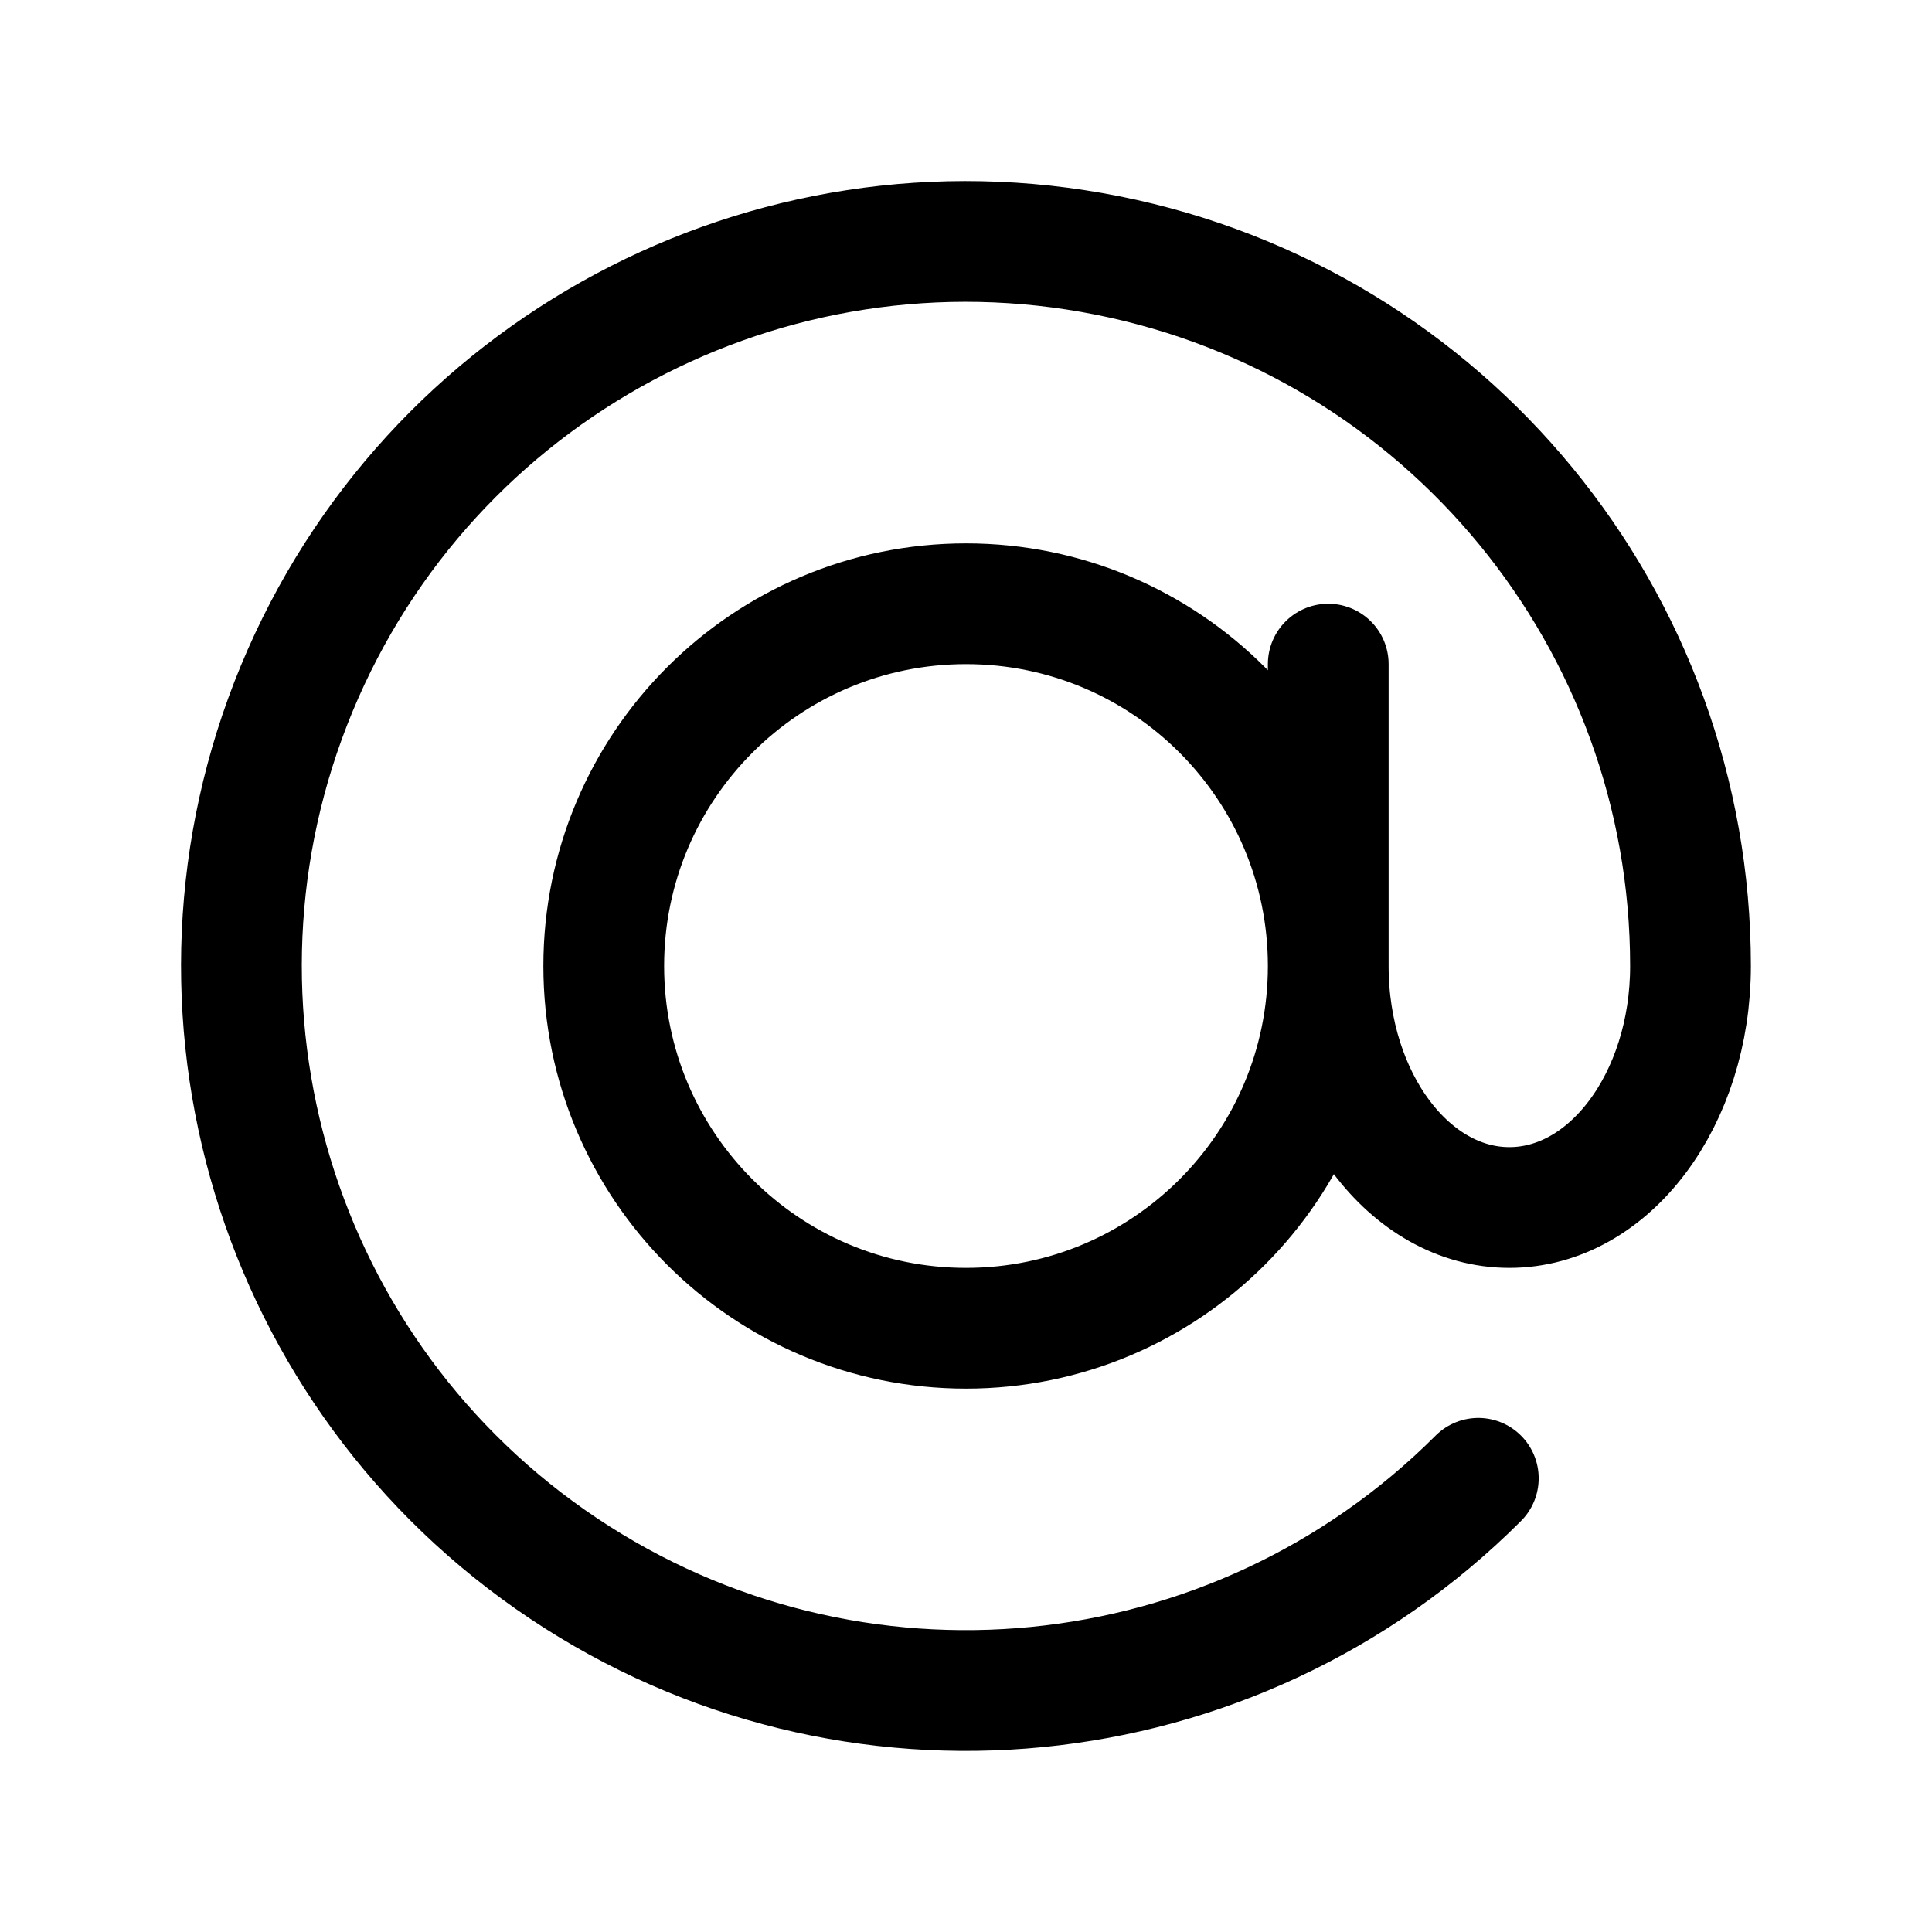
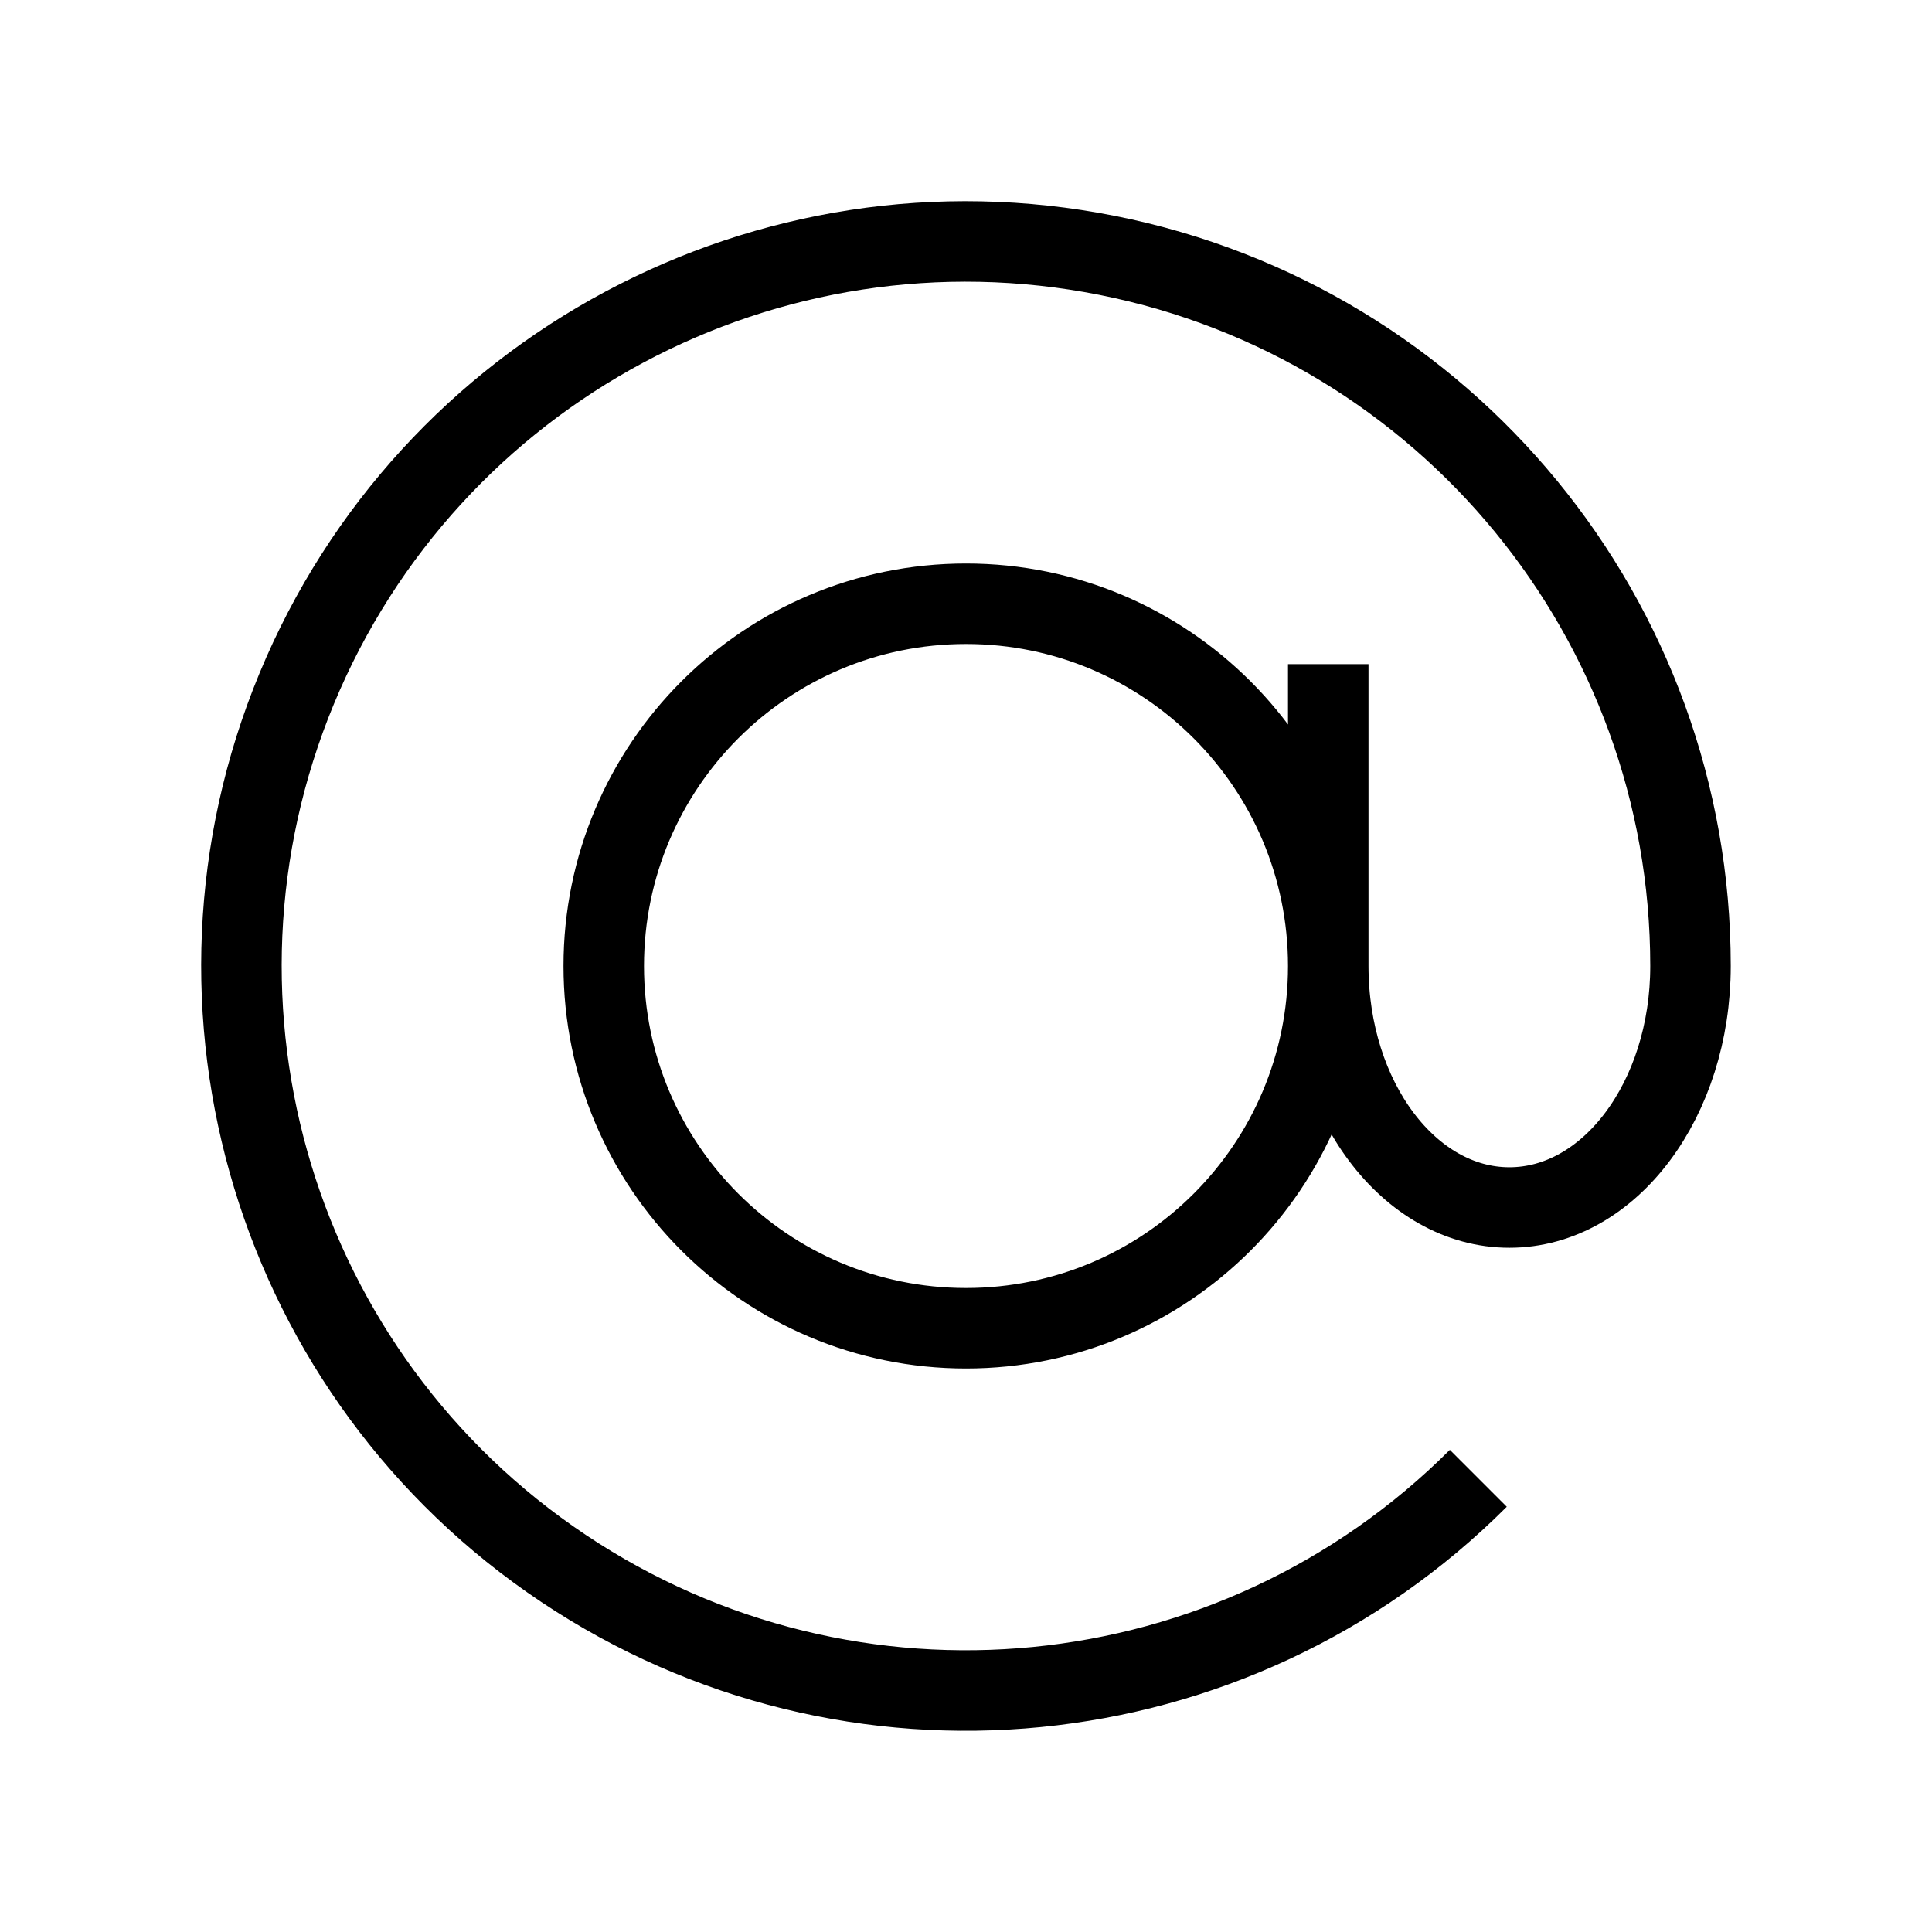
- <svg xmlns="http://www.w3.org/2000/svg" fill="none" viewBox="0 0 24 24" stroke-width="1.5" stroke="currentColor" className="size-6">
-   <path stroke-linecap="round" stroke-linejoin="round" d="M16.5 12a4.5 4.5 0 1 1-9 0 4.5 4.5 0 0 1 9 0Zm0 0c0 1.657 1.007 3 2.25 3S21 13.657 21 12a9 9 0 1 0-2.636 6.364M16.5 12V8.25" />
+ <svg xmlns="http://www.w3.org/2000/svg" fill="none" viewBox="0 0 24 24" strokeWidth="1.5" stroke="currentColor" className="size-6">
+   <path strokeLinecap="round" strokeLinejoin="round" d="M16.5 12a4.5 4.5 0 1 1-9 0 4.5 4.5 0 0 1 9 0Zm0 0c0 1.657 1.007 3 2.25 3S21 13.657 21 12a9 9 0 1 0-2.636 6.364M16.5 12V8.25" />
</svg>
